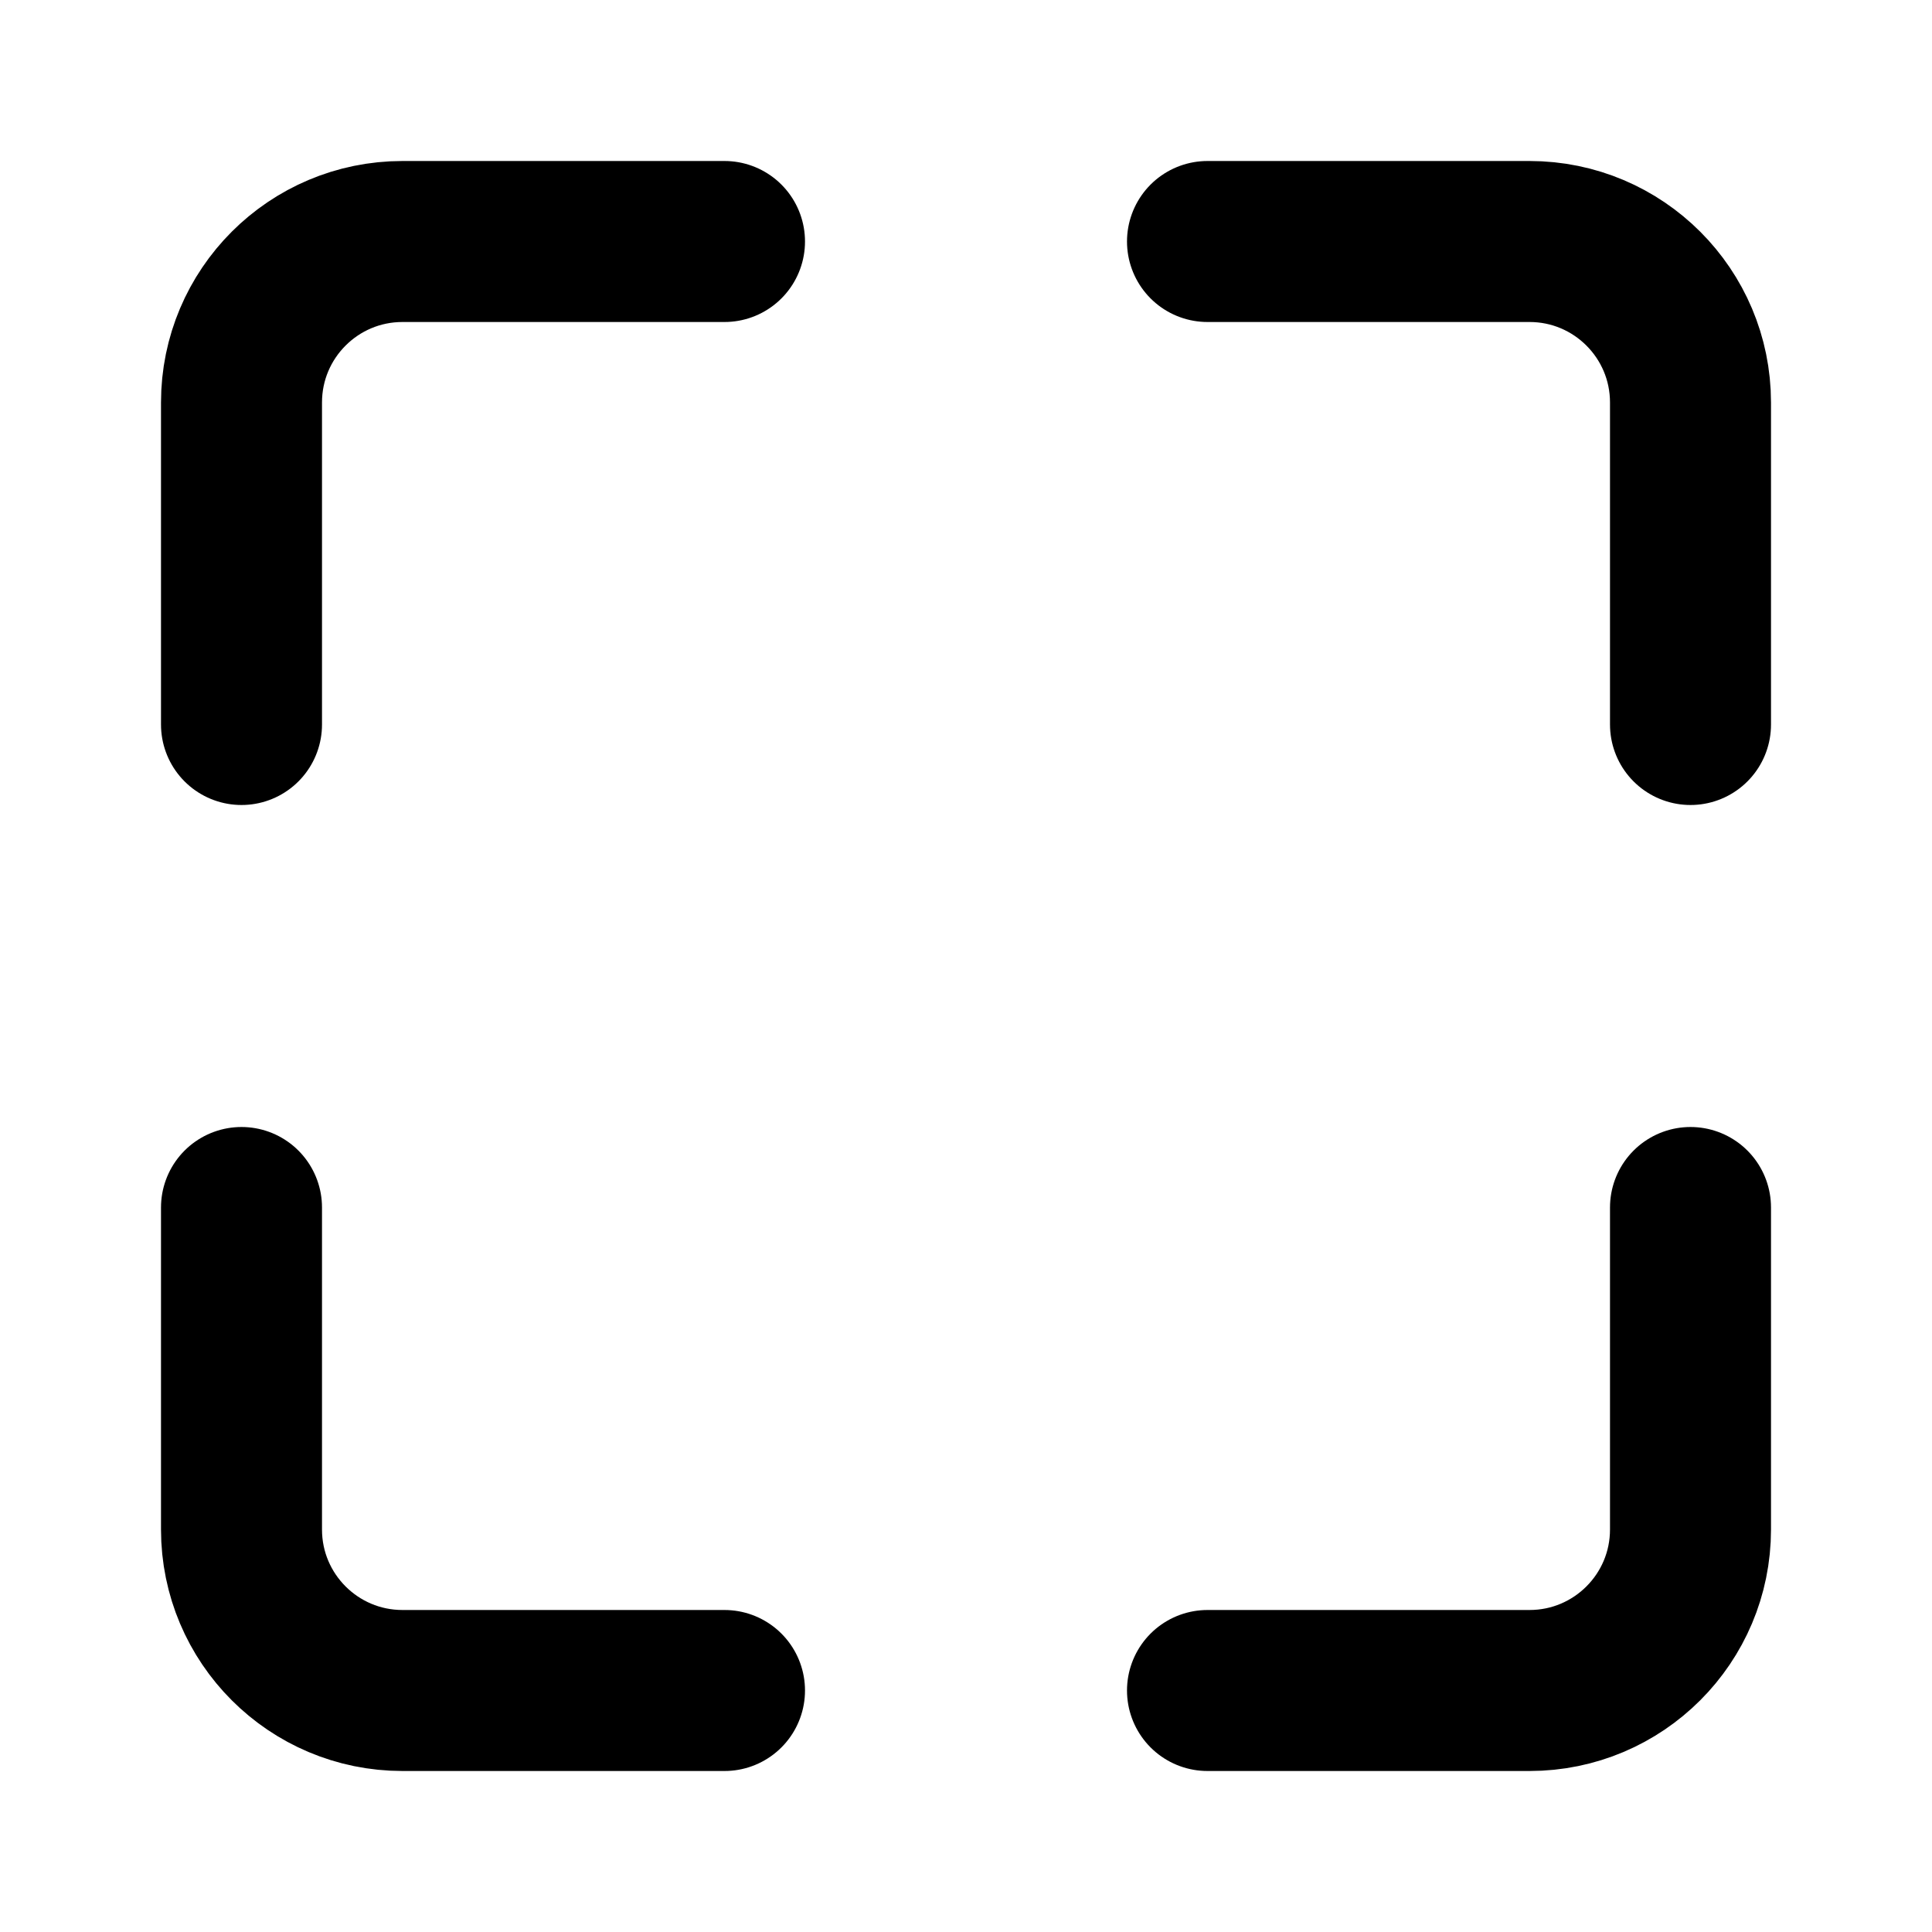
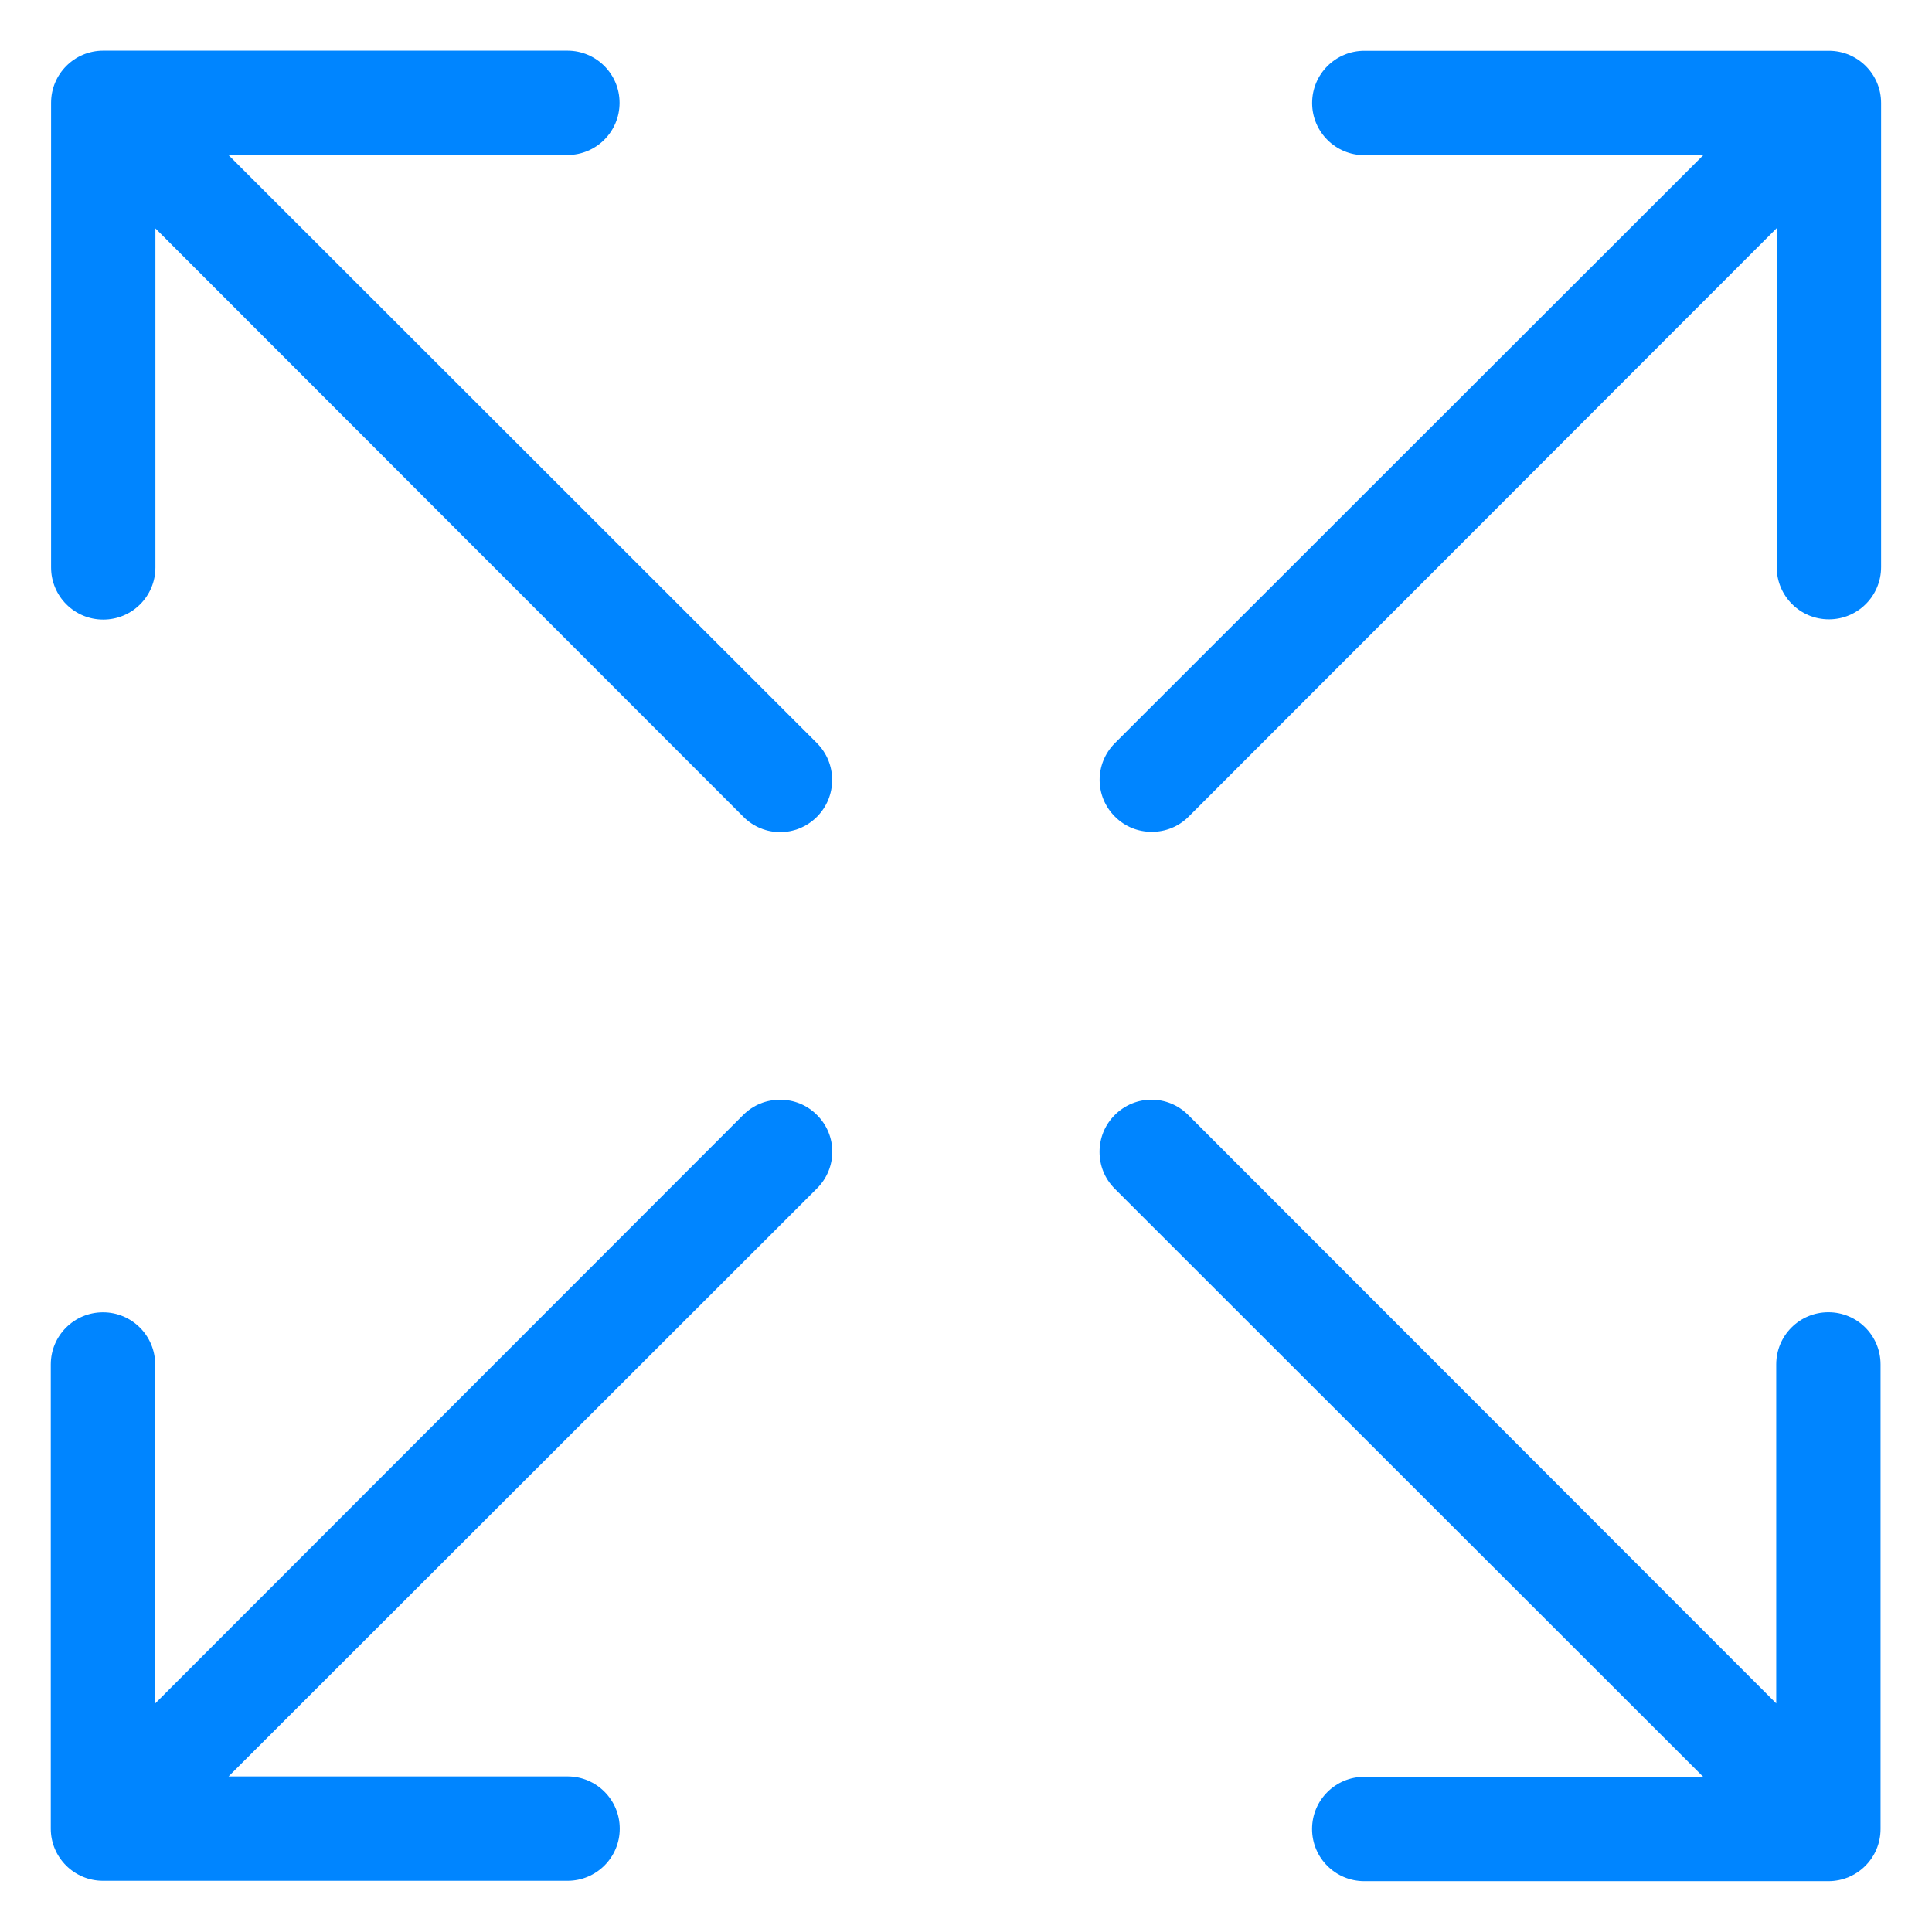
- <svg xmlns="http://www.w3.org/2000/svg" viewBox="0 0 24 24" fill="none" stroke="currentColor" stroke-width="2" stroke-linecap="round" stroke-linejoin="round">
-   <path d="M9 3H5a2 2 0 0 0-2 2v4" />
-   <path d="M15 3h4a2 2 0 0 1 2 2v4" />
-   <path d="M21 15v4a2 2 0 0 1-2 2h-4" />
-   <path d="M3 15v4a2 2 0 0 0 2 2h4" />
+ <svg xmlns="http://www.w3.org/2000/svg" width="32" height="32" viewBox="0 0 32 32" fill="none">
+   <path d="M19.077 13.778C18.852 13.778 18.634 13.694 18.466 13.525C18.129 13.188 18.129 12.647 18.466 12.309L28.212 2.57H22.598C22.12 2.57 21.733 2.183 21.733 1.706C21.733 1.228 22.12 0.841 22.598 0.841H30.293C30.77 0.841 31.157 1.228 31.157 1.706V9.393C31.157 9.871 30.77 10.258 30.293 10.258C29.815 10.258 29.428 9.871 29.428 9.393V3.779L19.689 13.525C19.52 13.694 19.302 13.778 19.077 13.778Z" fill="#0085FF" />
+   <path d="M13.783 12.918C13.783 13.143 13.698 13.361 13.53 13.53C13.192 13.867 12.651 13.867 12.314 13.53L2.574 3.783L2.574 9.398C2.574 9.876 2.188 10.262 1.71 10.262C1.232 10.262 0.846 9.876 0.846 9.398L0.846 1.703C0.846 1.225 1.232 0.839 1.71 0.839L9.398 0.839C9.875 0.839 10.262 1.225 10.262 1.703C10.262 2.181 9.875 2.567 9.398 2.567L3.783 2.567L13.53 12.307C13.698 12.476 13.783 12.694 13.783 12.918Z" fill="#0085FF" />
+   <path d="M18.212 19.079C18.212 18.854 18.296 18.636 18.465 18.467C18.802 18.13 19.343 18.13 19.68 18.467L29.42 28.214L29.42 22.599C29.42 22.121 29.806 21.735 30.284 21.735C30.762 21.735 31.148 22.121 31.148 22.599L31.148 30.294C31.148 30.772 30.762 31.158 30.284 31.158L22.596 31.158C22.119 31.158 21.732 30.772 21.732 30.294C21.732 29.816 22.119 29.43 22.596 29.43L28.211 29.43L18.465 19.69C18.296 19.521 18.212 19.304 18.212 19.079Z" fill="#0085FF" />
+   <path d="M12.921 18.215C13.146 18.215 13.364 18.299 13.532 18.468C13.87 18.805 13.87 19.346 13.532 19.684L3.786 29.423L9.4 29.423C9.878 29.423 10.265 29.81 10.265 30.288C10.265 30.765 9.878 31.152 9.4 31.152L1.706 31.152C1.228 31.152 0.841 30.765 0.841 30.288L0.841 22.6C0.841 22.122 1.228 21.736 1.706 21.736C2.183 21.736 2.57 22.122 2.57 22.6L2.57 28.215L12.309 18.468C12.478 18.299 12.696 18.215 12.921 18.215Z" fill="#0085FF" />
</svg>
